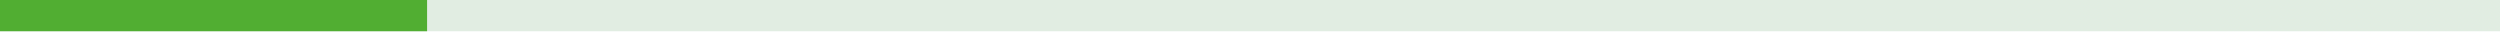
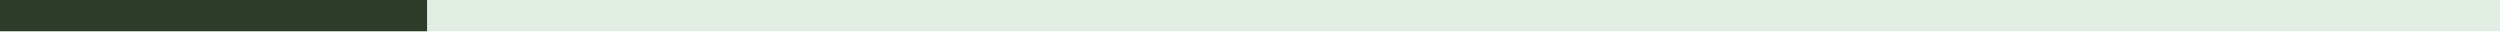
<svg xmlns="http://www.w3.org/2000/svg" id="progress_bar" width="1200" height="15" viewBox="0 0 1200 15">
  <rect id="Rectangle_2" data-name="Rectangle 2" width="1200" height="15" fill="#e1ede2" />
-   <rect id="Rectangle_3" data-name="Rectangle 3" width="205" height="15" fill="#51ae32" />
+   <rect id="Rectangle_3" data-name="Rectangle 3" width="205" height="15" fill="#2d3c28" />
</svg>
